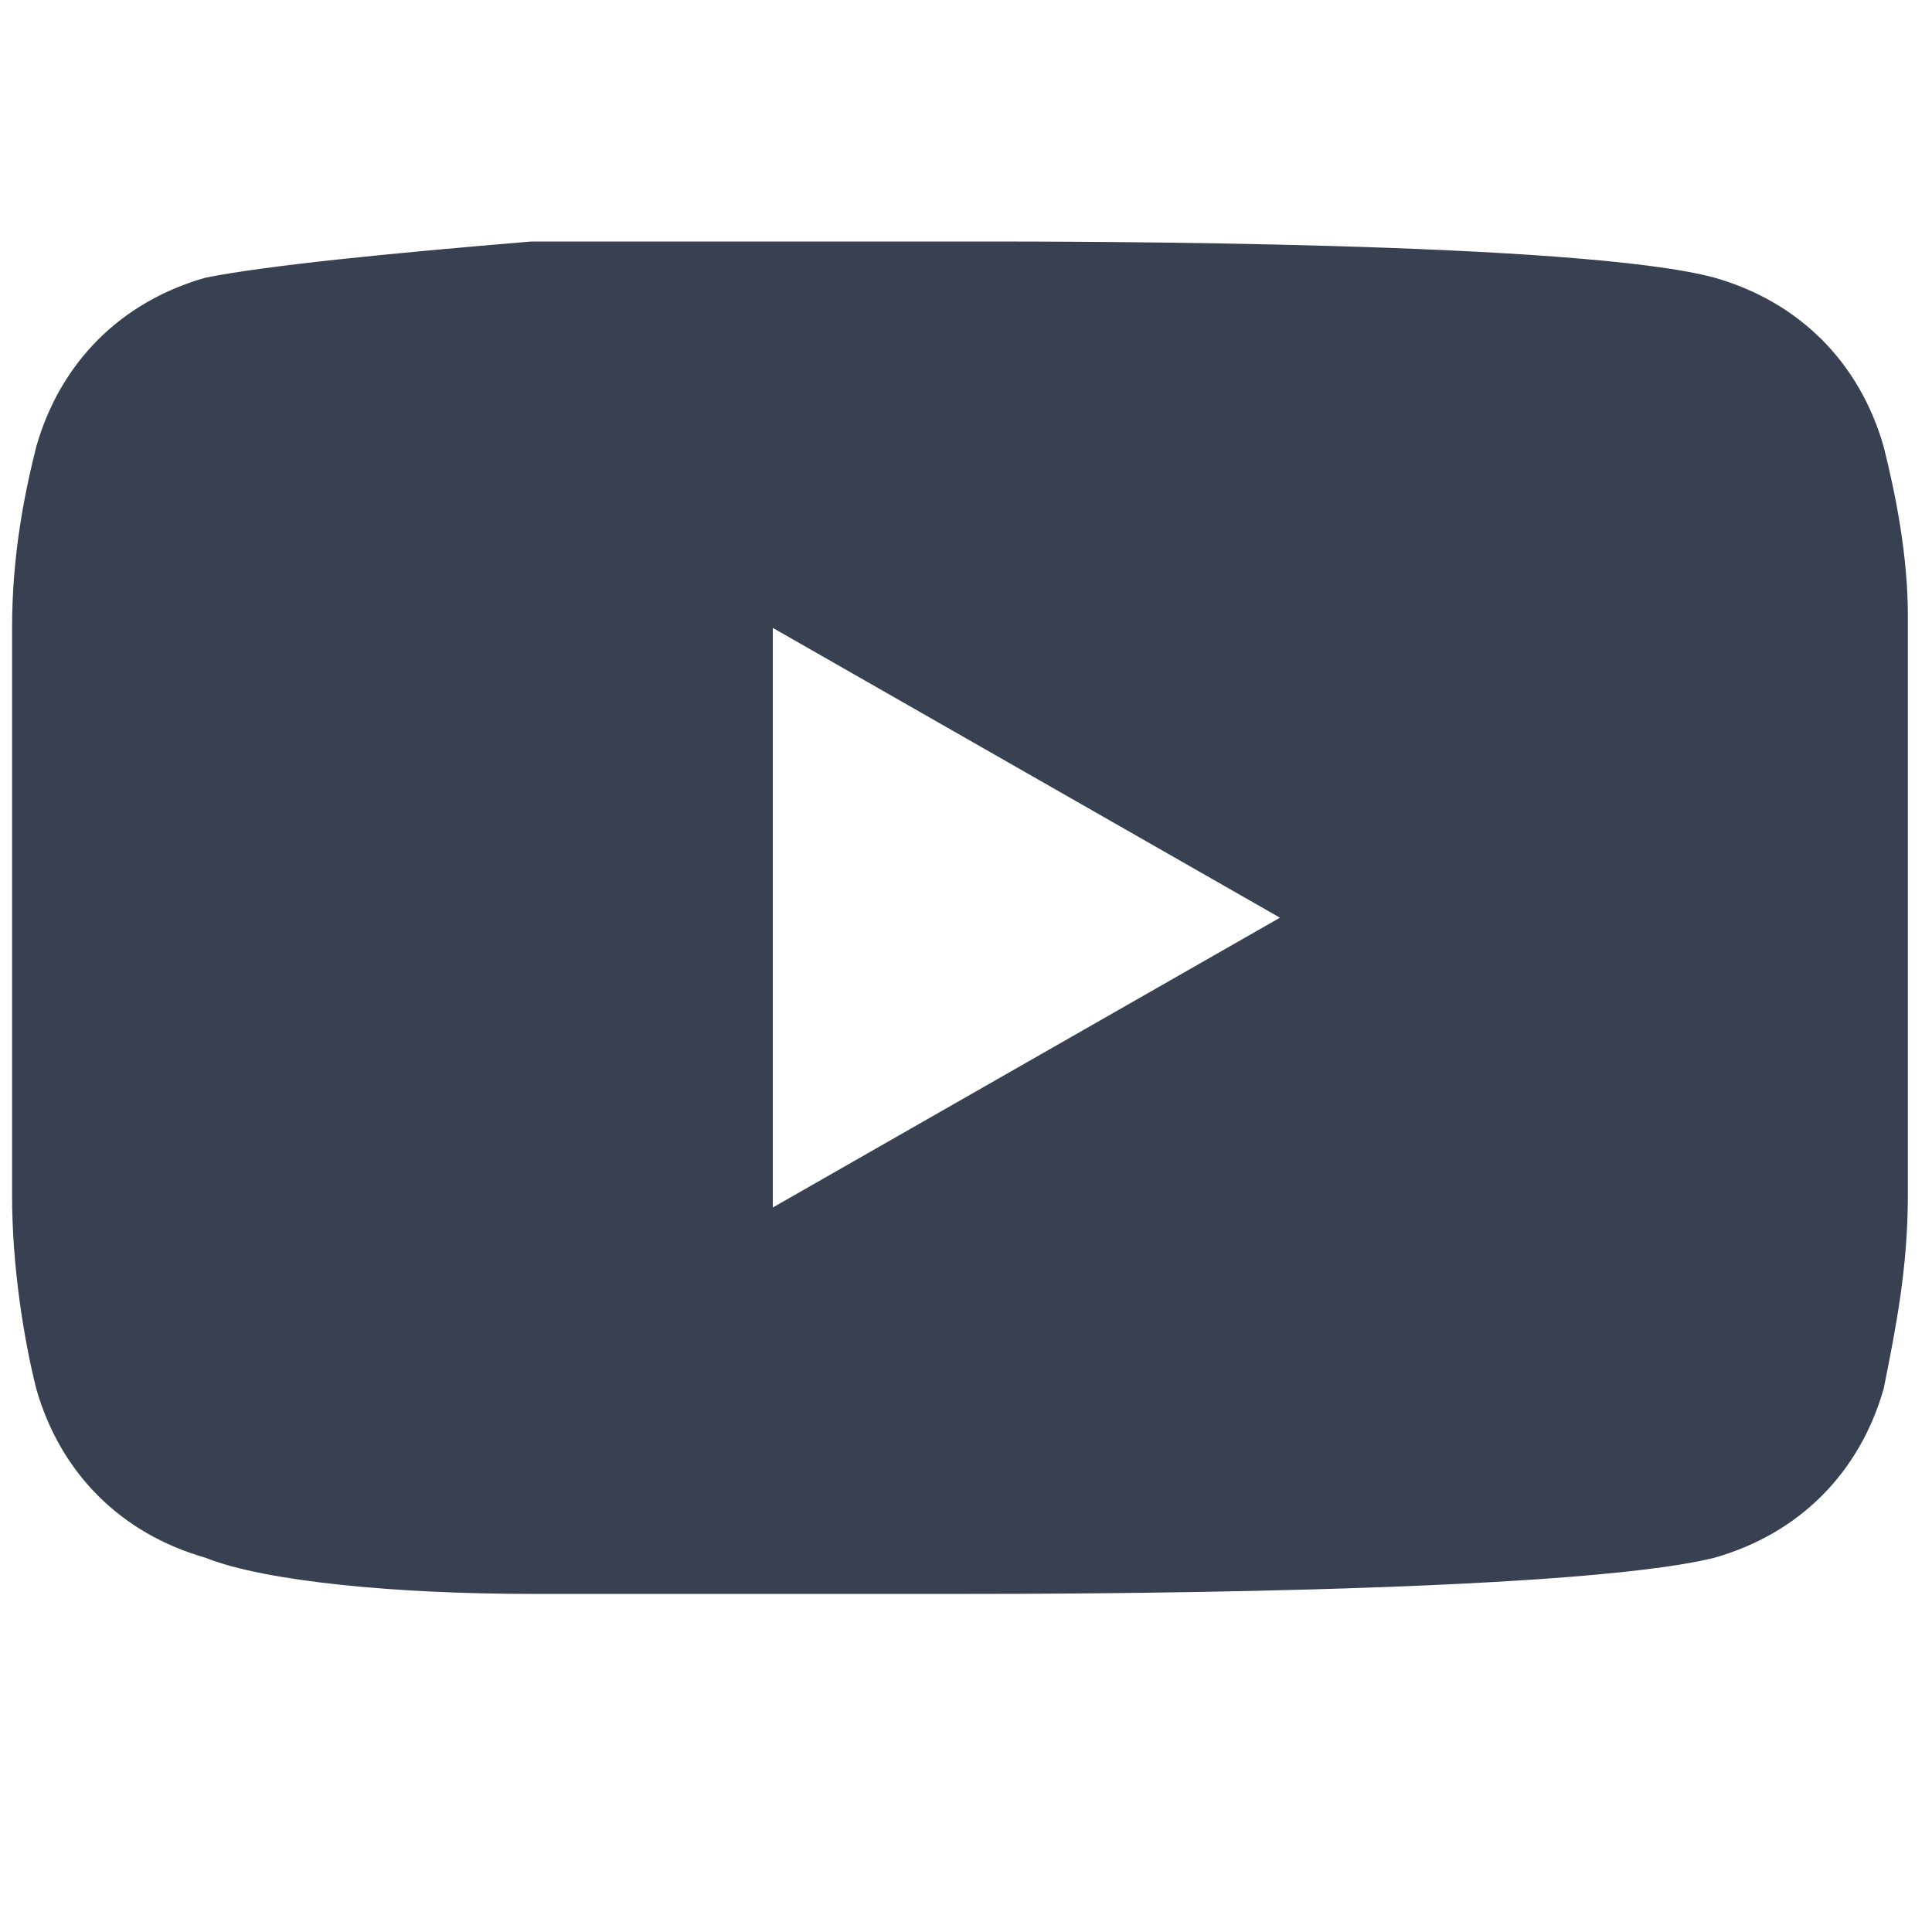
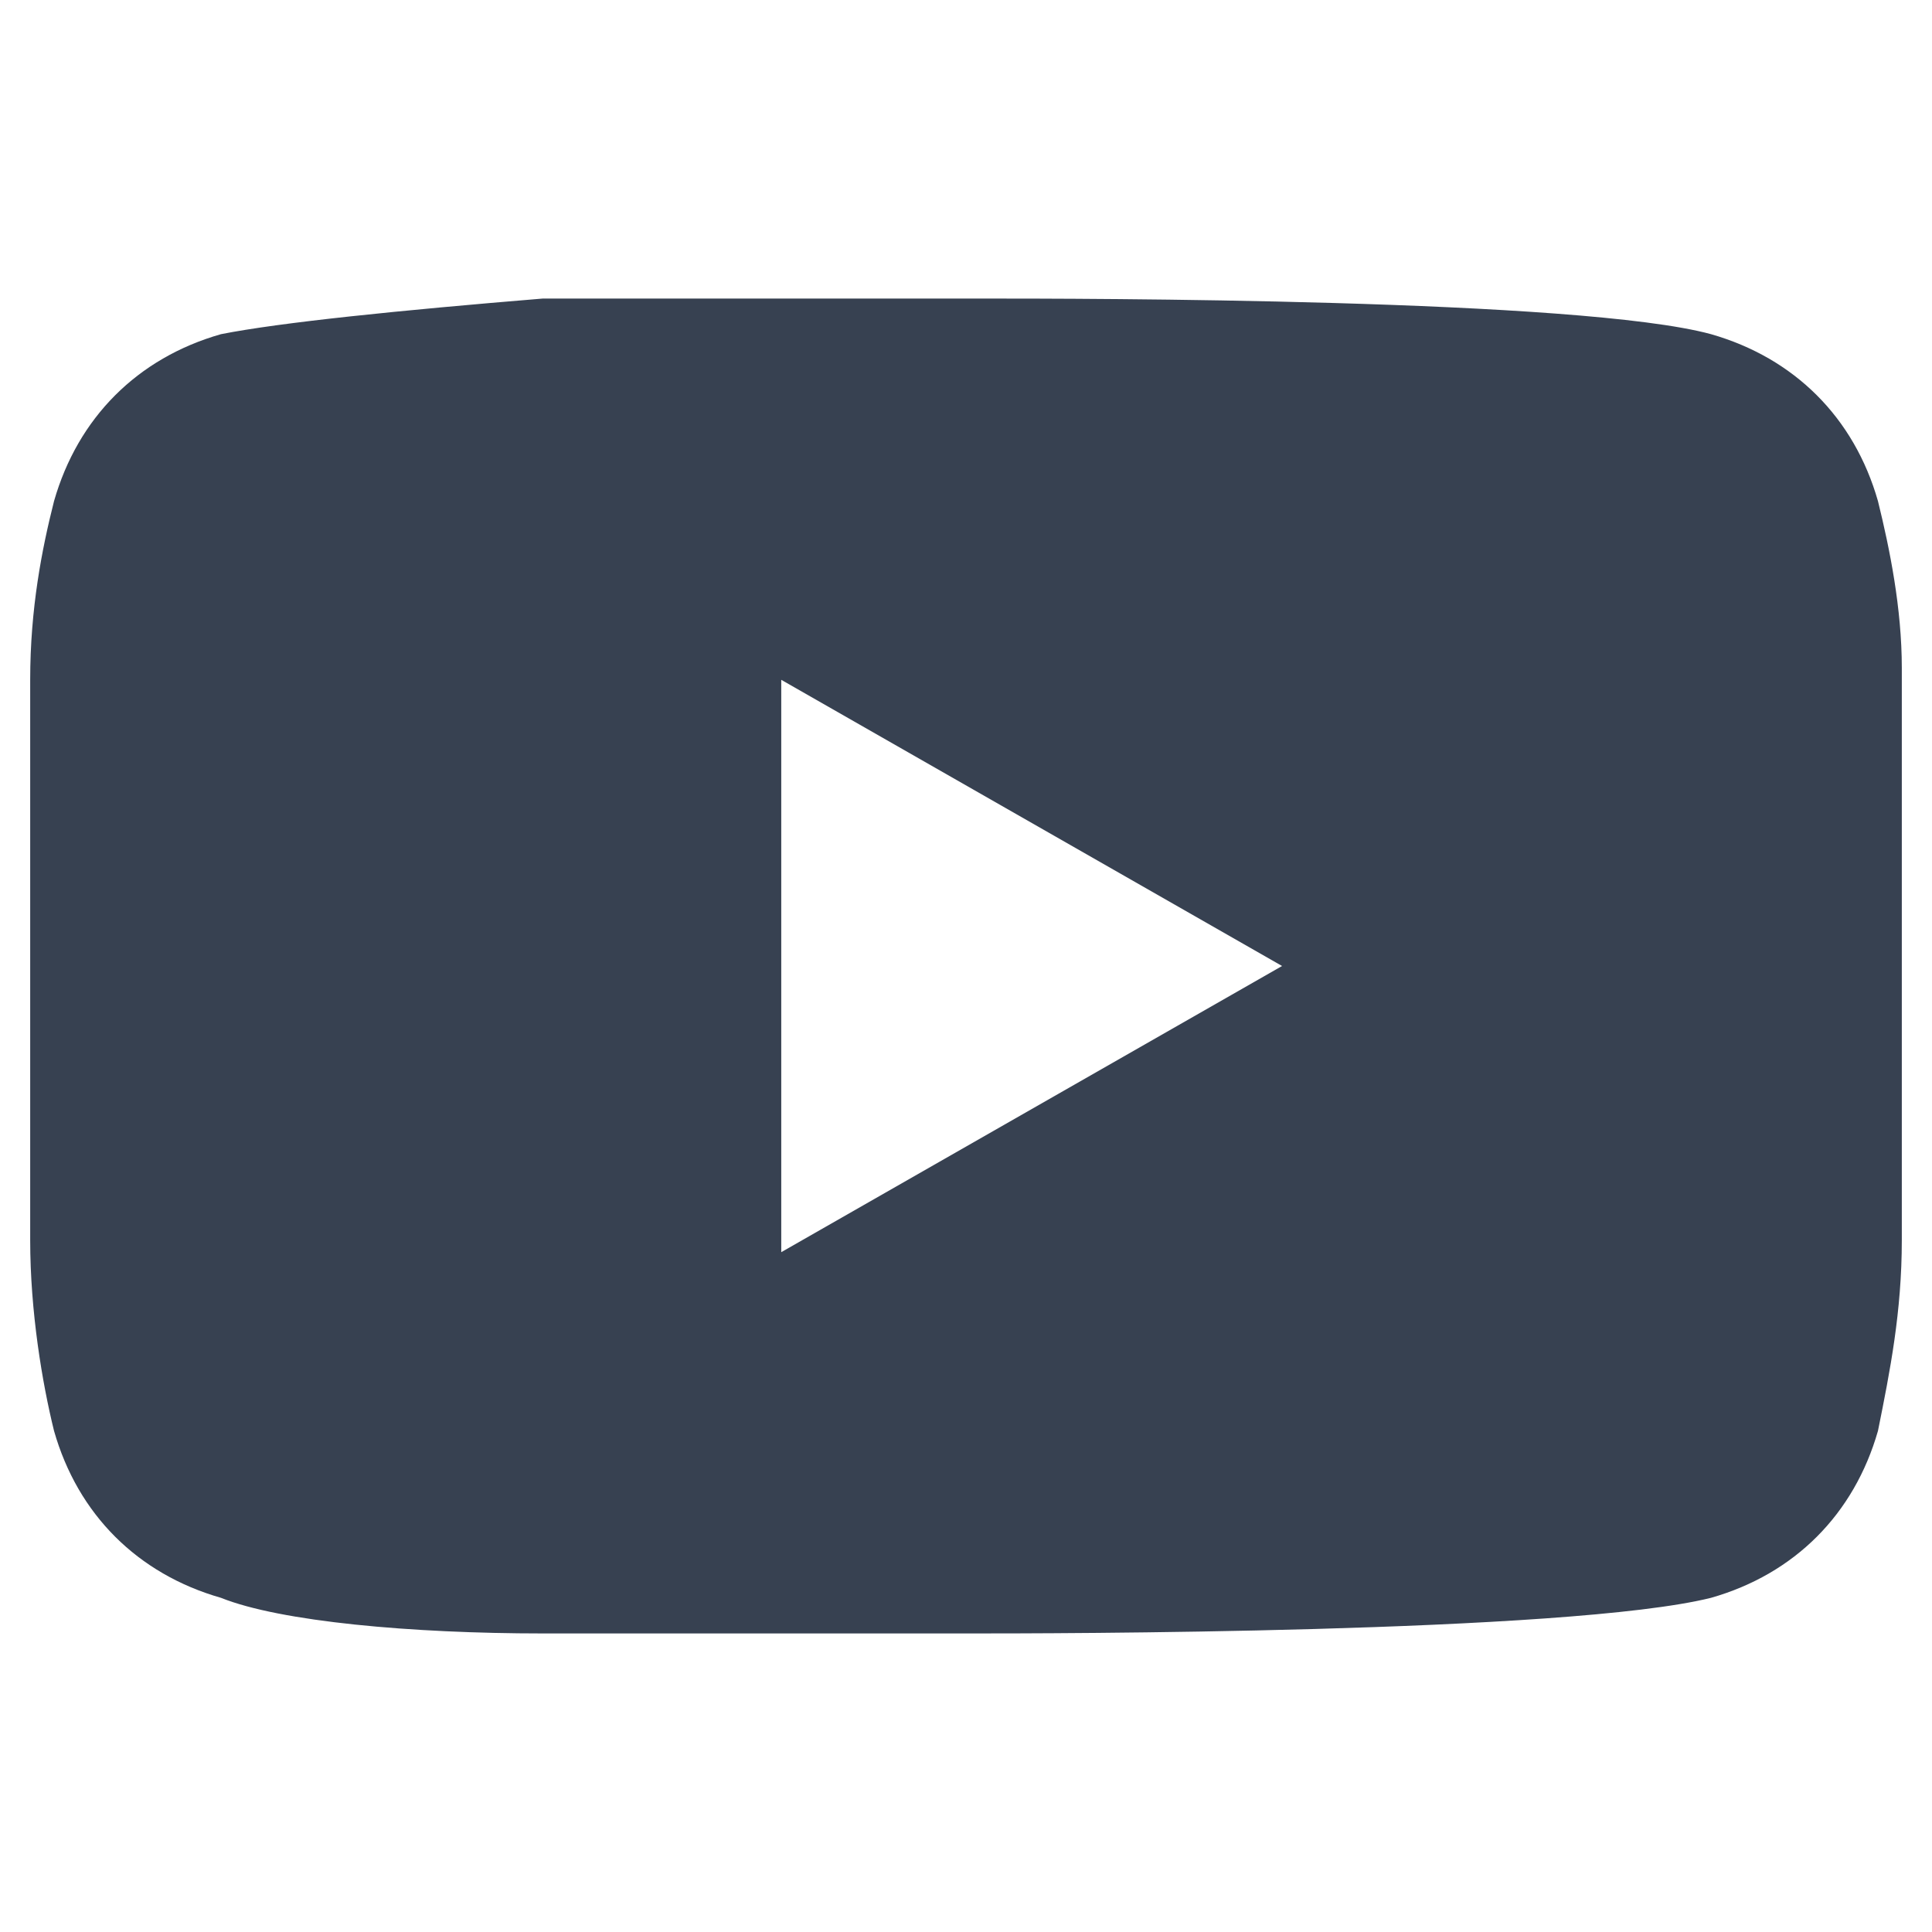
- <svg xmlns="http://www.w3.org/2000/svg" id="Layer_1" width="16" height="16" version="1.1" viewBox="0 0 16 16">
+ <svg xmlns="http://www.w3.org/2000/svg" id="Layer_1" width="640" height="640" version="1.1" viewBox="0 0 640 640">
  <defs>
    <style>
      .st0 {
        fill: #374151;
      }
    </style>
  </defs>
-   <path class="st0" d="M8.1,2h0c.8,0,5,0,6.1.3.7.2,1.2.7,1.4,1.4.1.4.2.9.2,1.4h0c0,.1,0,.4,0,.4h0c0,1,0,1.9,0,2.1h0c0,.3,0,1.2,0,2.1h0c0,.1,0,.2,0,.2,0,.6-.1,1.1-.2,1.6-.2.7-.7,1.2-1.4,1.4-1.2.3-5.6.3-6.2.3h-.1c-.3,0-1.6,0-2.9,0h-.2s0,0,0,0h-.2s-.2,0-.2,0c-1.1,0-2.2-.1-2.7-.3-.7-.2-1.2-.7-1.4-1.4-.1-.4-.2-1-.2-1.6h0c0-.1,0-.2,0-.2,0-.7,0-1.4,0-2h0c0-.3,0-1.1,0-1.9h0c0-.1,0-.2,0-.2h0c0-.1,0-.4,0-.4h0c0-.6.1-1.1.2-1.5.2-.7.7-1.2,1.4-1.4.5-.1,1.5-.2,2.7-.3h.2s.2,0,.2,0h0s.2,0,.2,0c1,0,1.9,0,2.9,0h.2ZM6.4,5.2v4.8l4.2-2.4-4.2-2.4Z" />
+   <path class="st0" d="M325.9,98.9h0c31.6,0,197.5,0,240.9,11.8,27.6,7.9,47.4,27.6,55.3,55.3,3.9,15.8,7.9,35.5,7.9,55.3h0v15.8h0v82.9h0v82.9h0v7.9c0,23.7-3.9,43.4-7.9,63.2-7.9,27.6-27.6,47.4-55.3,55.3-47.4,11.8-221.1,11.8-244.8,11.8h-142.2c-43.4,0-86.9-3.9-106.6-11.8-27.6-7.9-47.4-27.6-55.3-55.3-3.9-15.8-7.9-39.5-7.9-63.2h0v-86.9h0v-75h0v-7.9h0v-15.8h0c0-23.7,3.9-43.4,7.9-59.2,7.9-27.6,27.6-47.4,55.3-55.3,19.7-3.9,59.2-7.9,106.6-11.8h138.2s7.9,0,7.9,0ZM258.8,225.2v189.6l165.9-94.8s-165.9-94.8-165.9-94.8Z" />
</svg>
